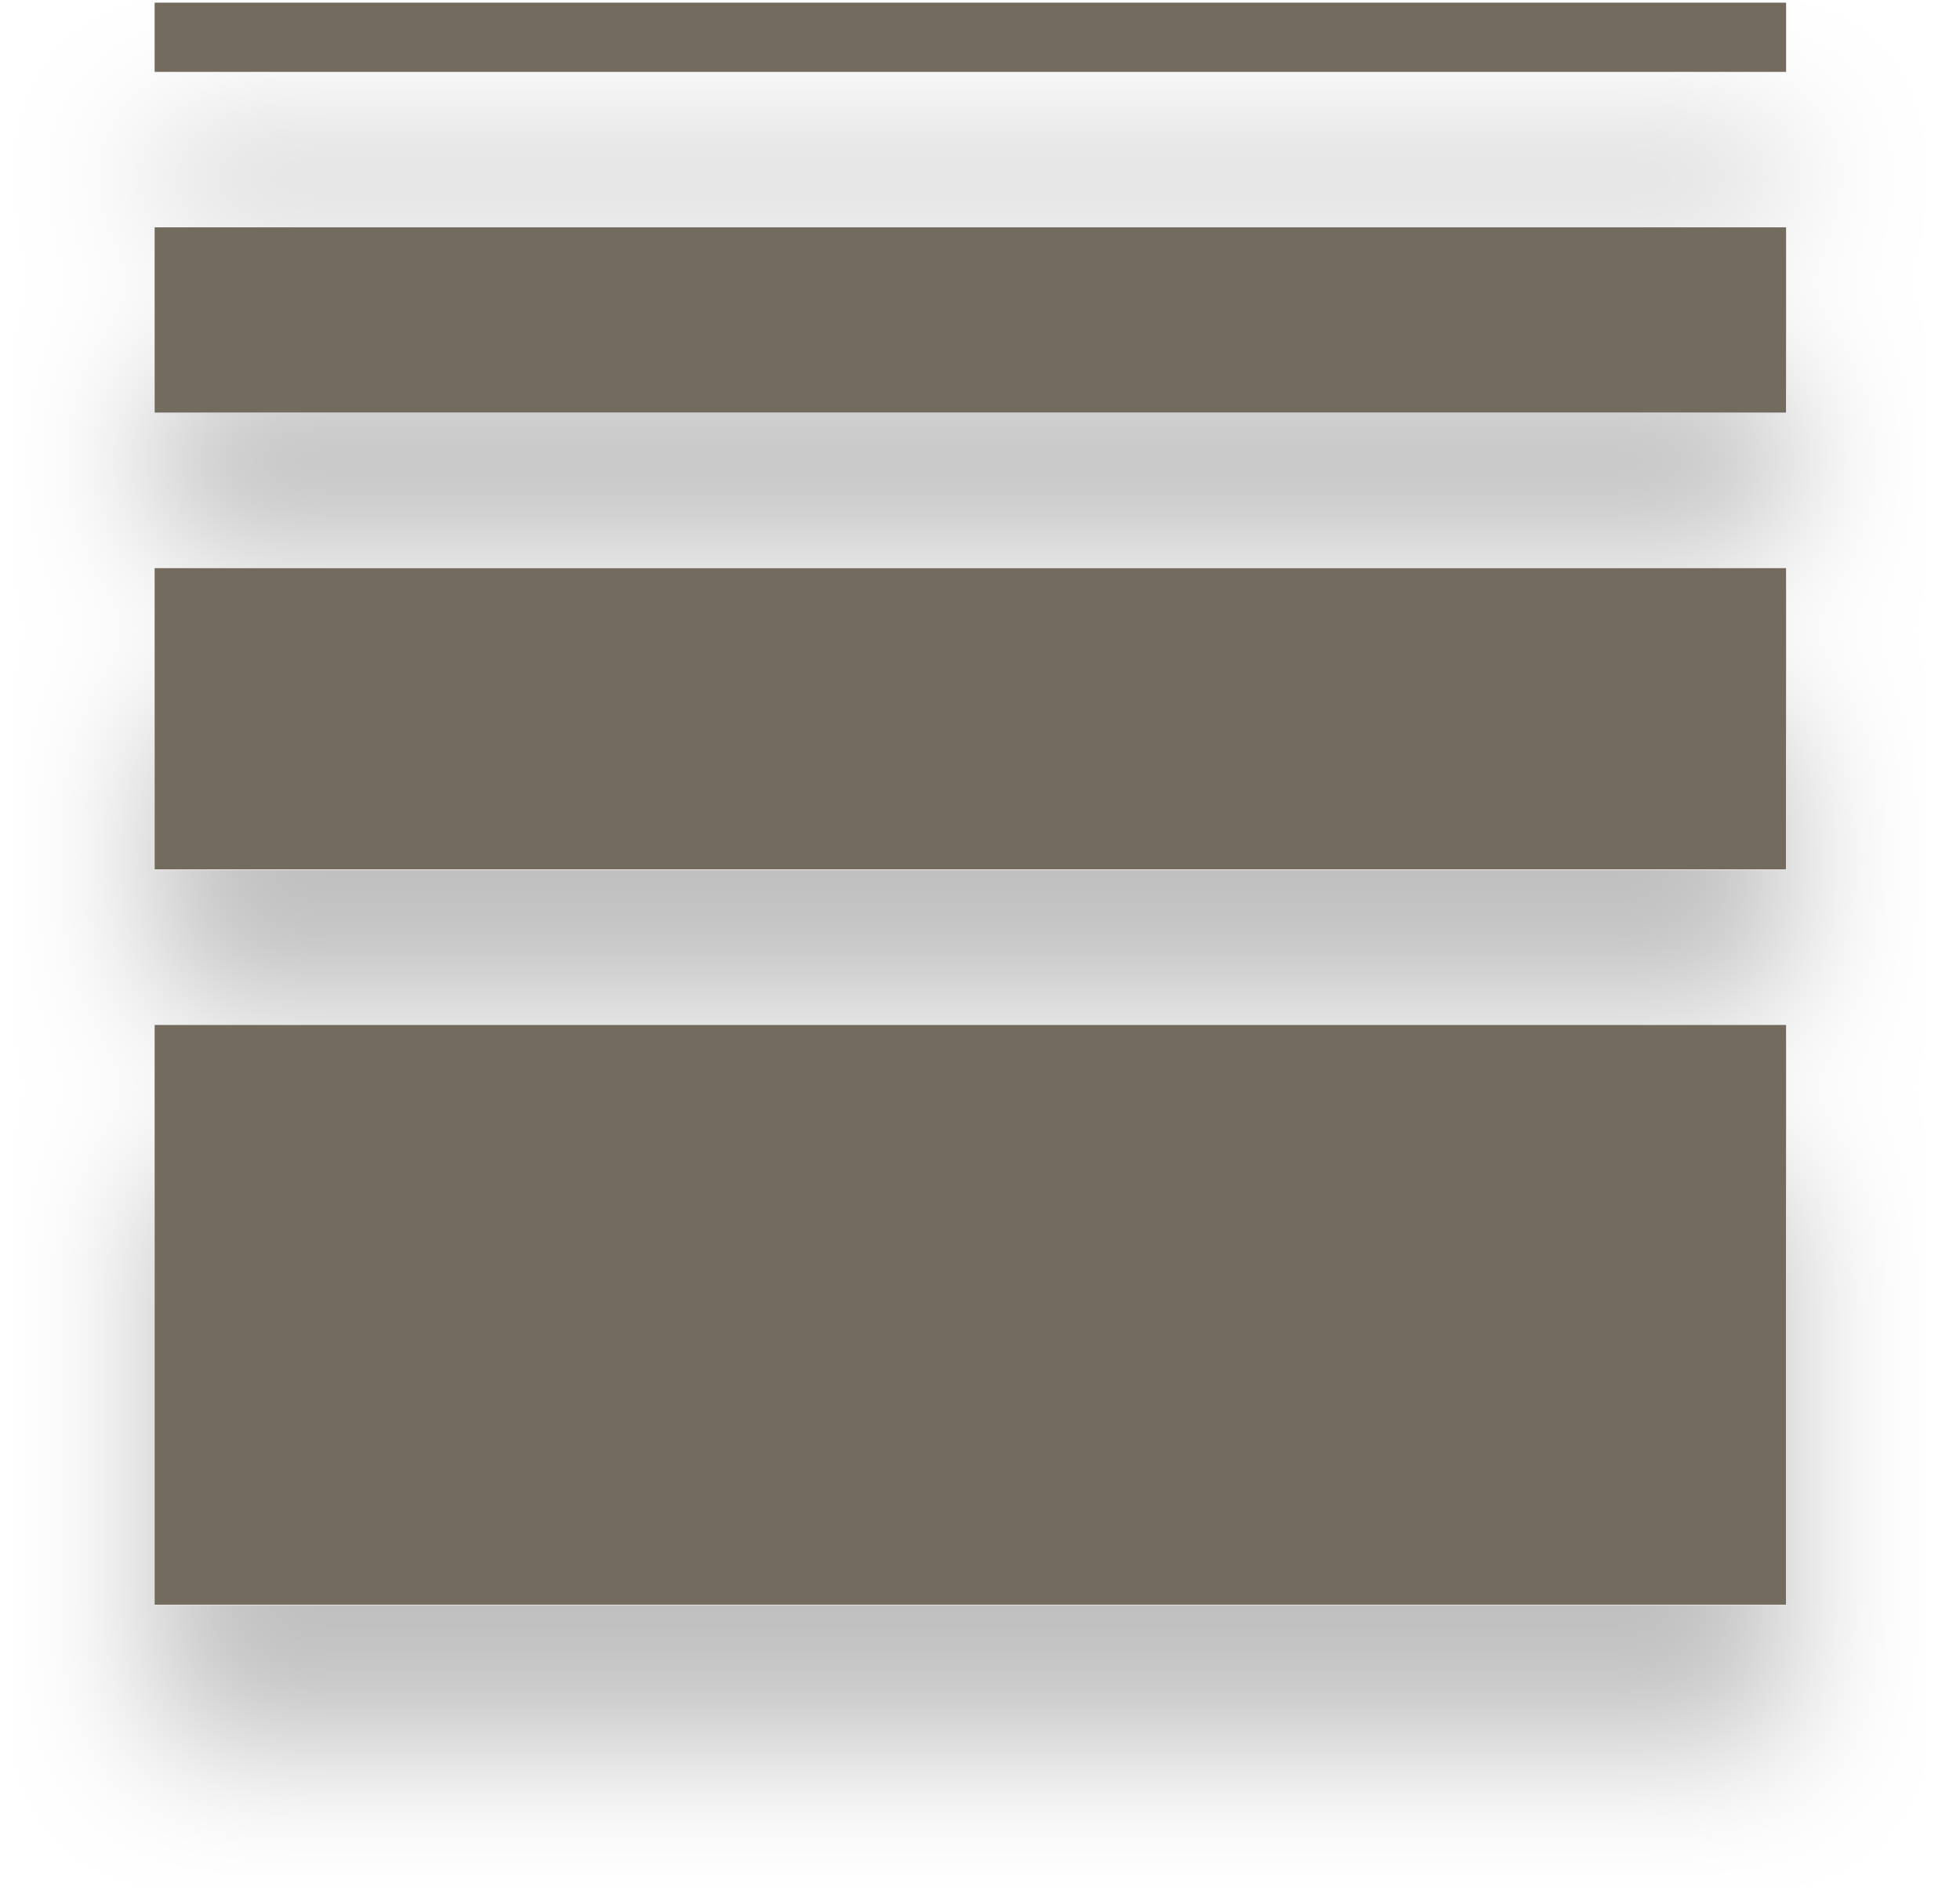
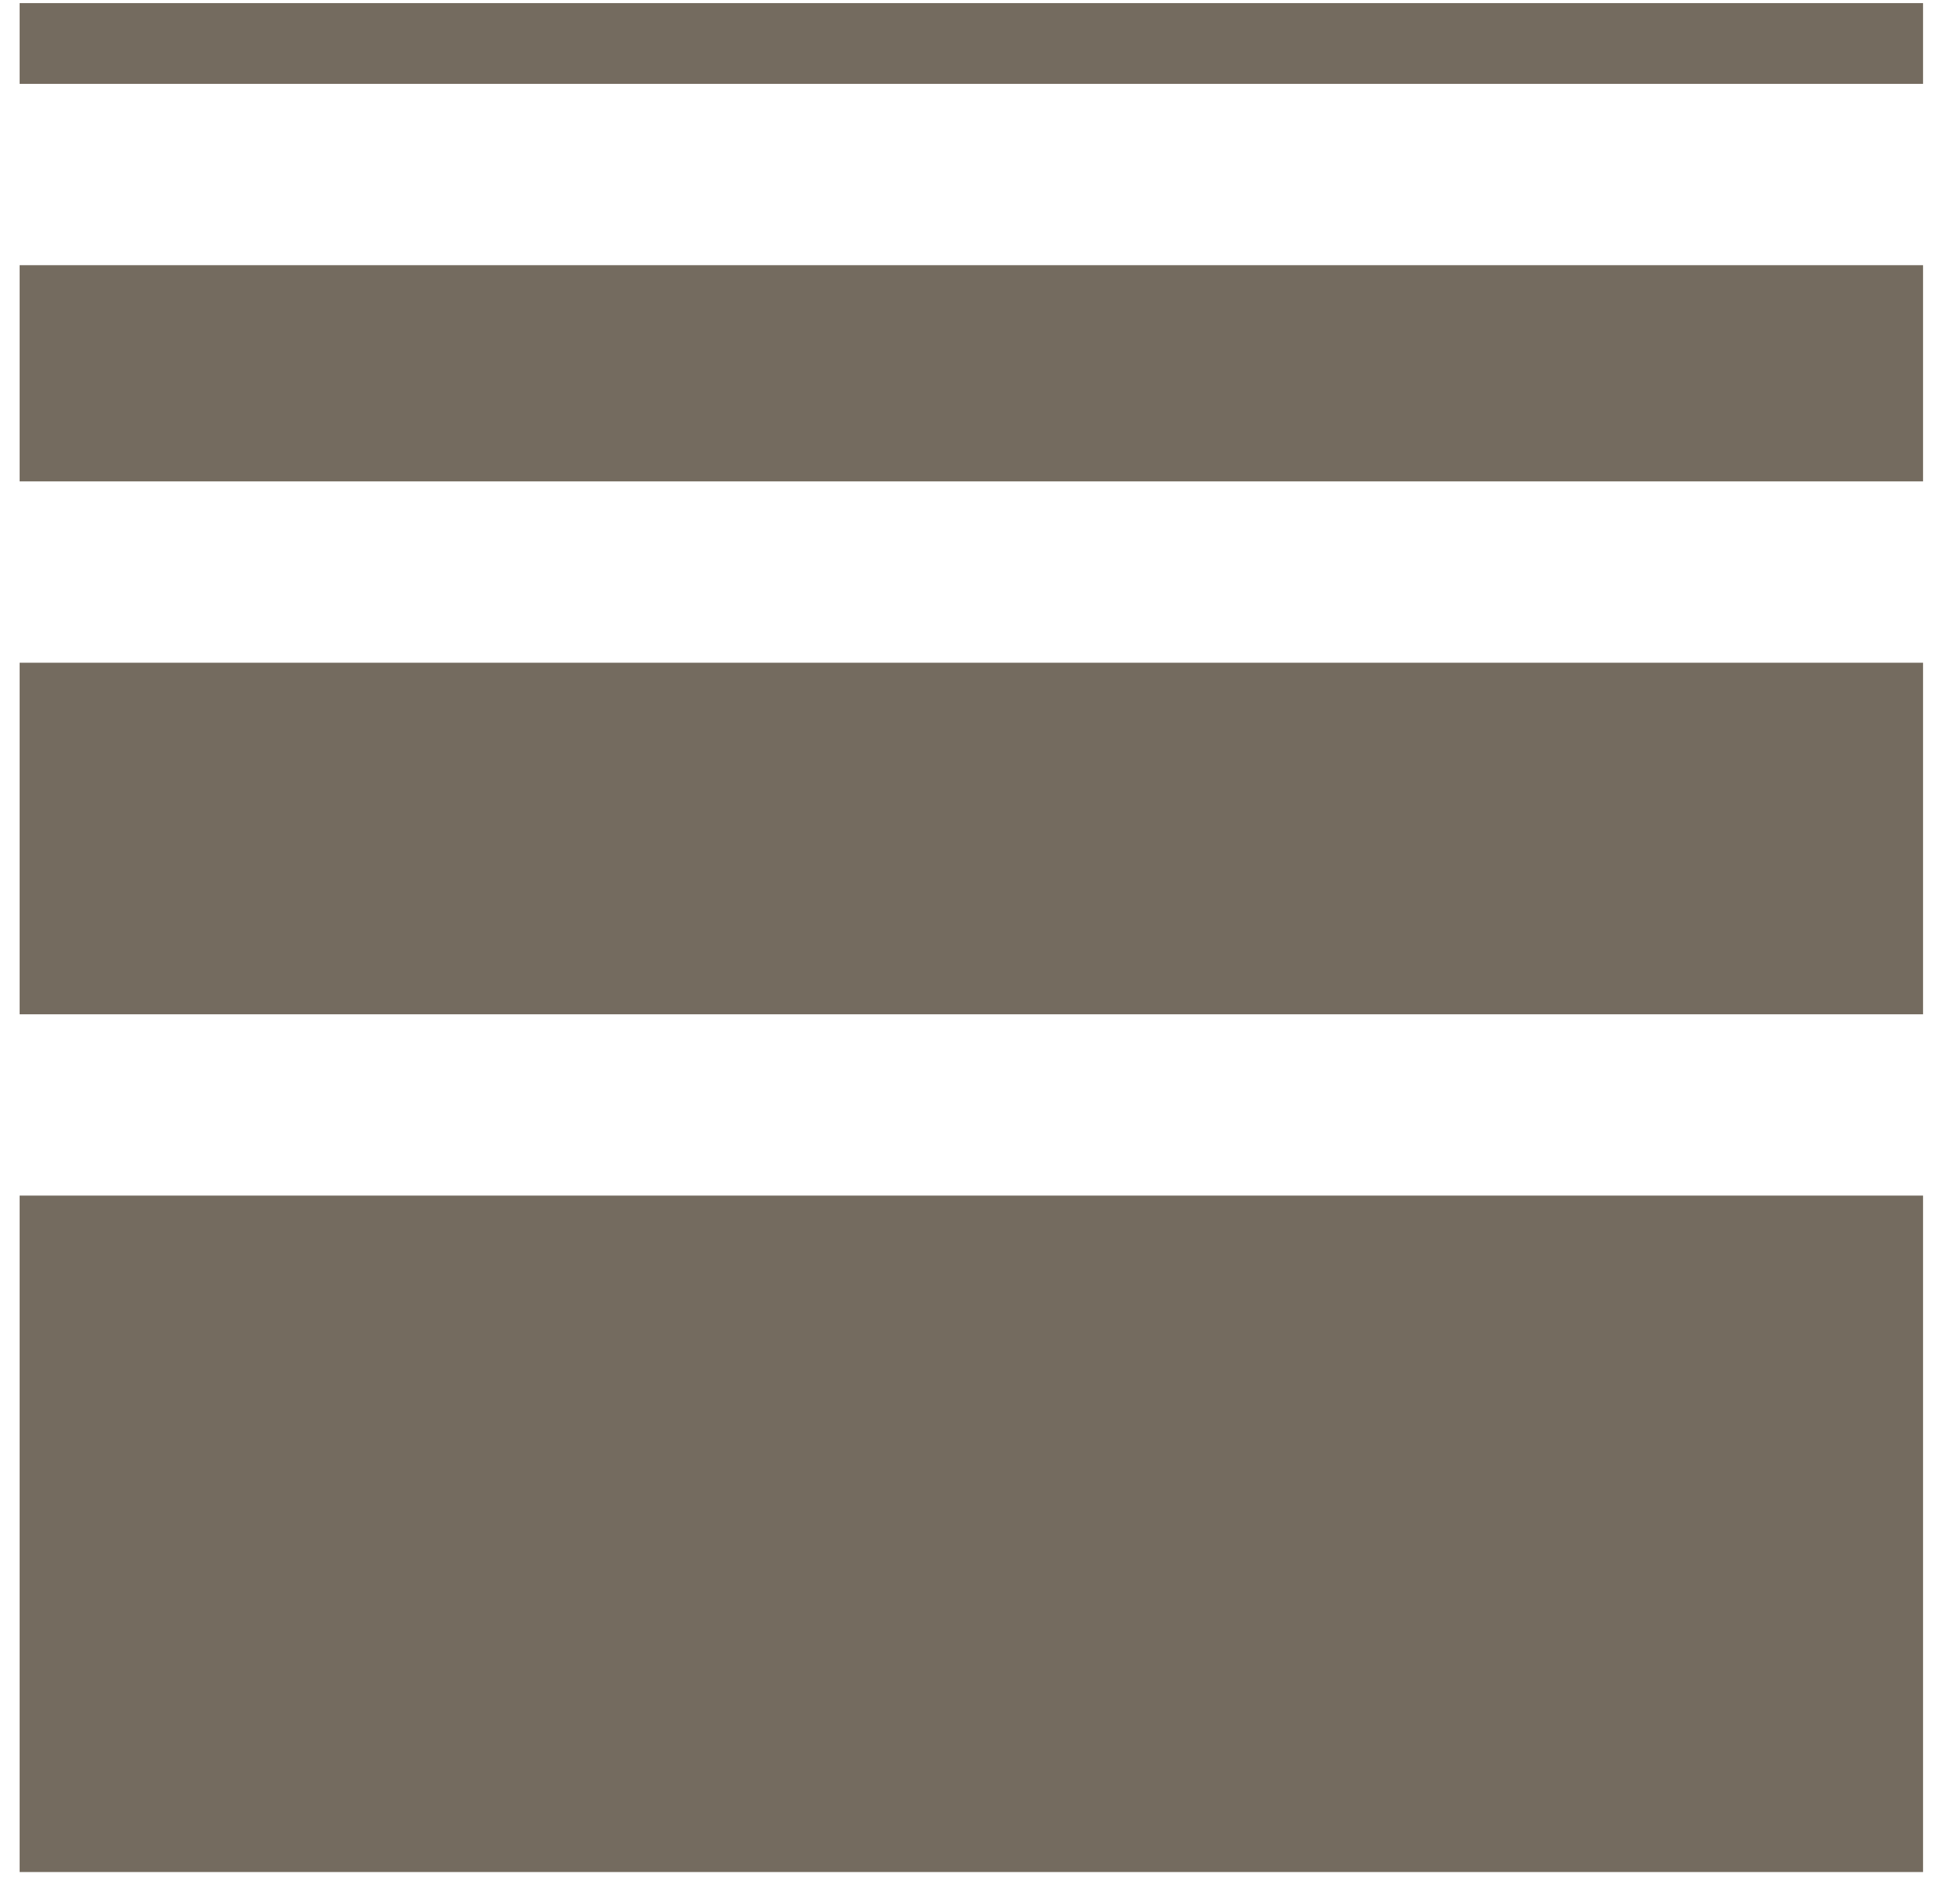
- <svg xmlns="http://www.w3.org/2000/svg" width="56" height="54" viewBox="0 0 56 54" fill="none">
-   <g filter="url(#filter0_d_4759_5911)">
-     <rect x="4.418" y="29.287" width="46.614" height="16.57" fill="#746B5F" />
-     <rect x="4.418" y="16.233" width="46.614" height="8.612" fill="#746B5F" />
-     <rect x="4.418" y="6.496" width="46.614" height="5.296" fill="#746B5F" />
-     <rect x="4.418" y="0.076" width="46.614" height="1.978" fill="#746B5F" />
-   </g>
-   <defs>
-     <filter id="filter0_d_4759_5911" x="0.418" y="0.076" width="54.614" height="53.781" filterUnits="userSpaceOnUse" color-interpolation-filters="sRGB">
-       <feFlood flood-opacity="0" result="BackgroundImageFix" />
-       <feColorMatrix in="SourceAlpha" type="matrix" values="0 0 0 0 0 0 0 0 0 0 0 0 0 0 0 0 0 0 127 0" result="hardAlpha" />
-       <feOffset dy="4" />
-       <feGaussianBlur stdDeviation="2" />
-       <feComposite in2="hardAlpha" operator="out" />
-       <feColorMatrix type="matrix" values="0 0 0 0 0 0 0 0 0 0 0 0 0 0 0 0 0 0 0.25 0" />
-       <feBlend mode="normal" in2="BackgroundImageFix" result="effect1_dropShadow_4759_5911" />
-       <feBlend mode="normal" in="SourceGraphic" in2="effect1_dropShadow_4759_5911" result="shape" />
-     </filter>
-   </defs>
+ <svg xmlns="http://www.w3.org/2000/svg" width="48" height="46" viewBox="0 0 48 46" fill="none">
+   <rect x="0.481" y="29.287" width="46.614" height="16.57" fill="#746B5F" />
+   <rect x="0.481" y="16.234" width="46.614" height="8.612" fill="#746B5F" />
+   <rect x="0.481" y="6.496" width="46.614" height="5.296" fill="#746B5F" />
+   <rect x="0.481" y="0.076" width="46.614" height="1.978" fill="#746B5F" />
</svg>
